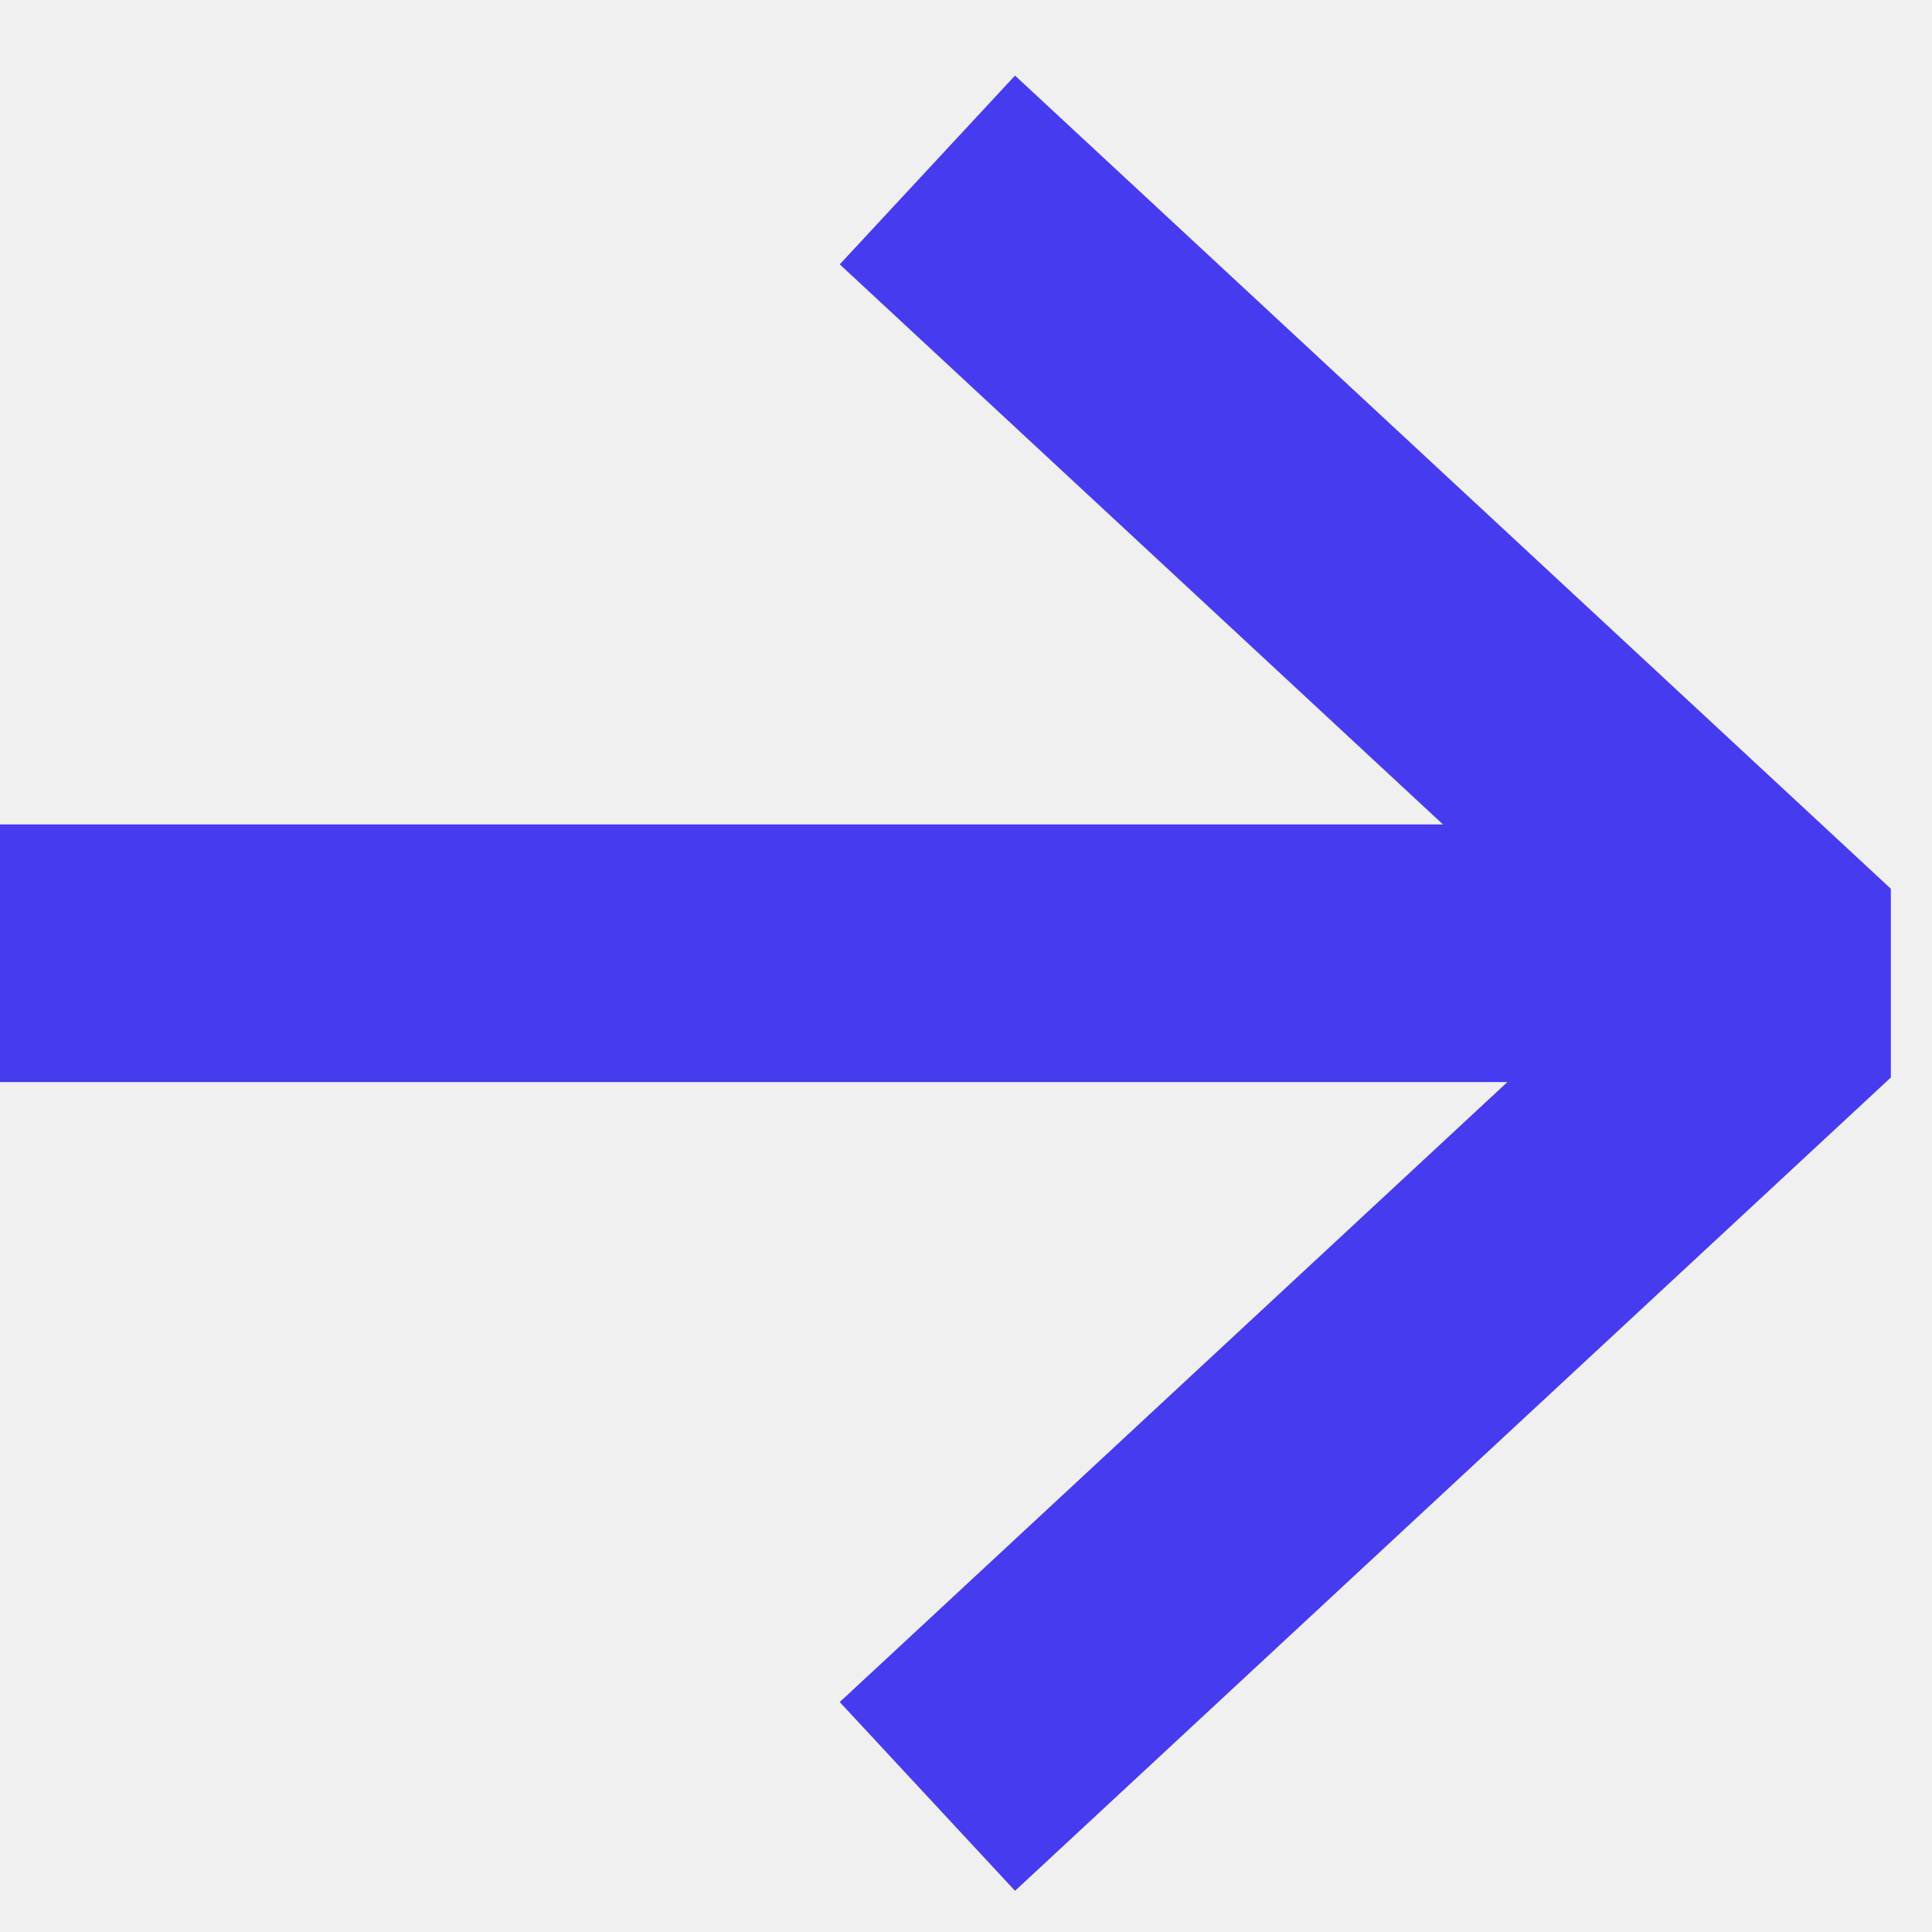
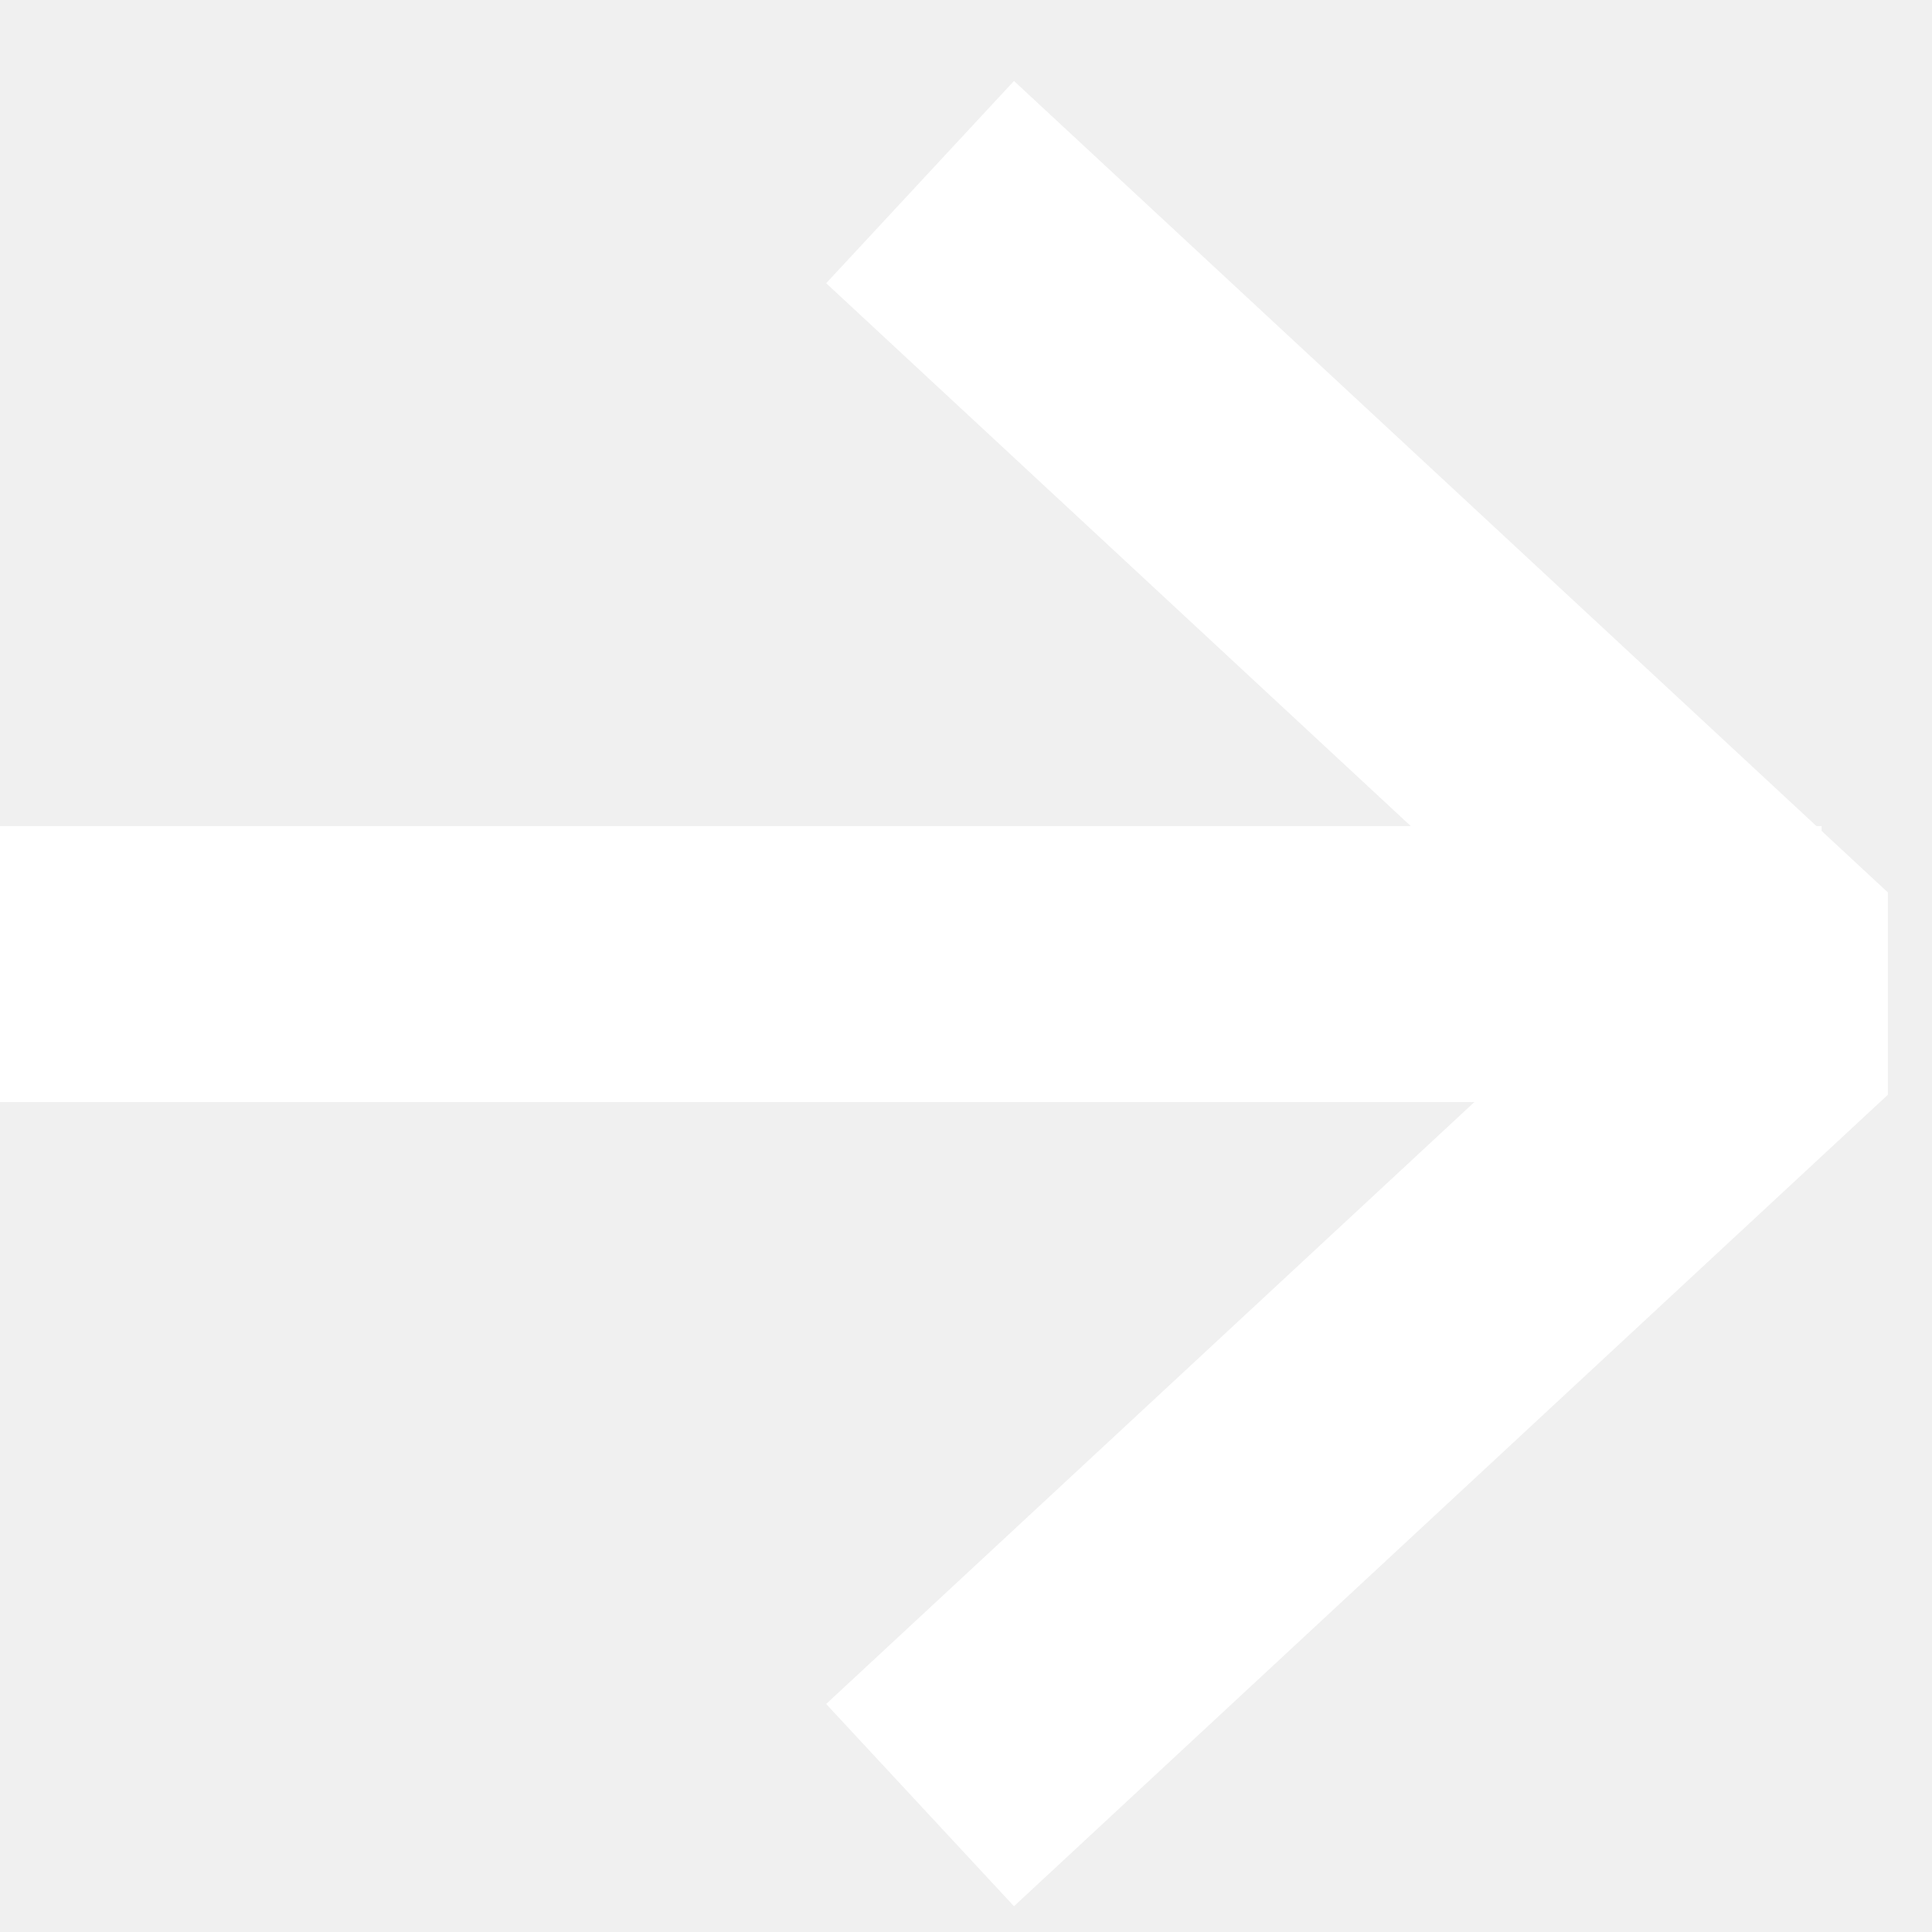
- <svg xmlns="http://www.w3.org/2000/svg" width="15" height="15" viewBox="0 0 15 15" fill="none">
-   <path d="M7.933 2L14 7.633L7.933 13.267" stroke="#473BF0" stroke-width="2" stroke-linecap="square" stroke-linejoin="bevel" />
-   <path d="M1 7.401H13.133" stroke="#473BF0" stroke-width="2" stroke-linecap="square" stroke-linejoin="bevel" />
+ <svg xmlns="http://www.w3.org/2000/svg" width="14" height="14" viewBox="0 0 14 14" fill="none">
+   <path d="M7.4 2L13 7.2L7.4 12.4" stroke="white" stroke-width="2" stroke-linecap="square" stroke-linejoin="bevel" />
+   <path d="M1 6.986H12.2" stroke="white" stroke-width="2" stroke-linecap="square" stroke-linejoin="bevel" />
</svg>
